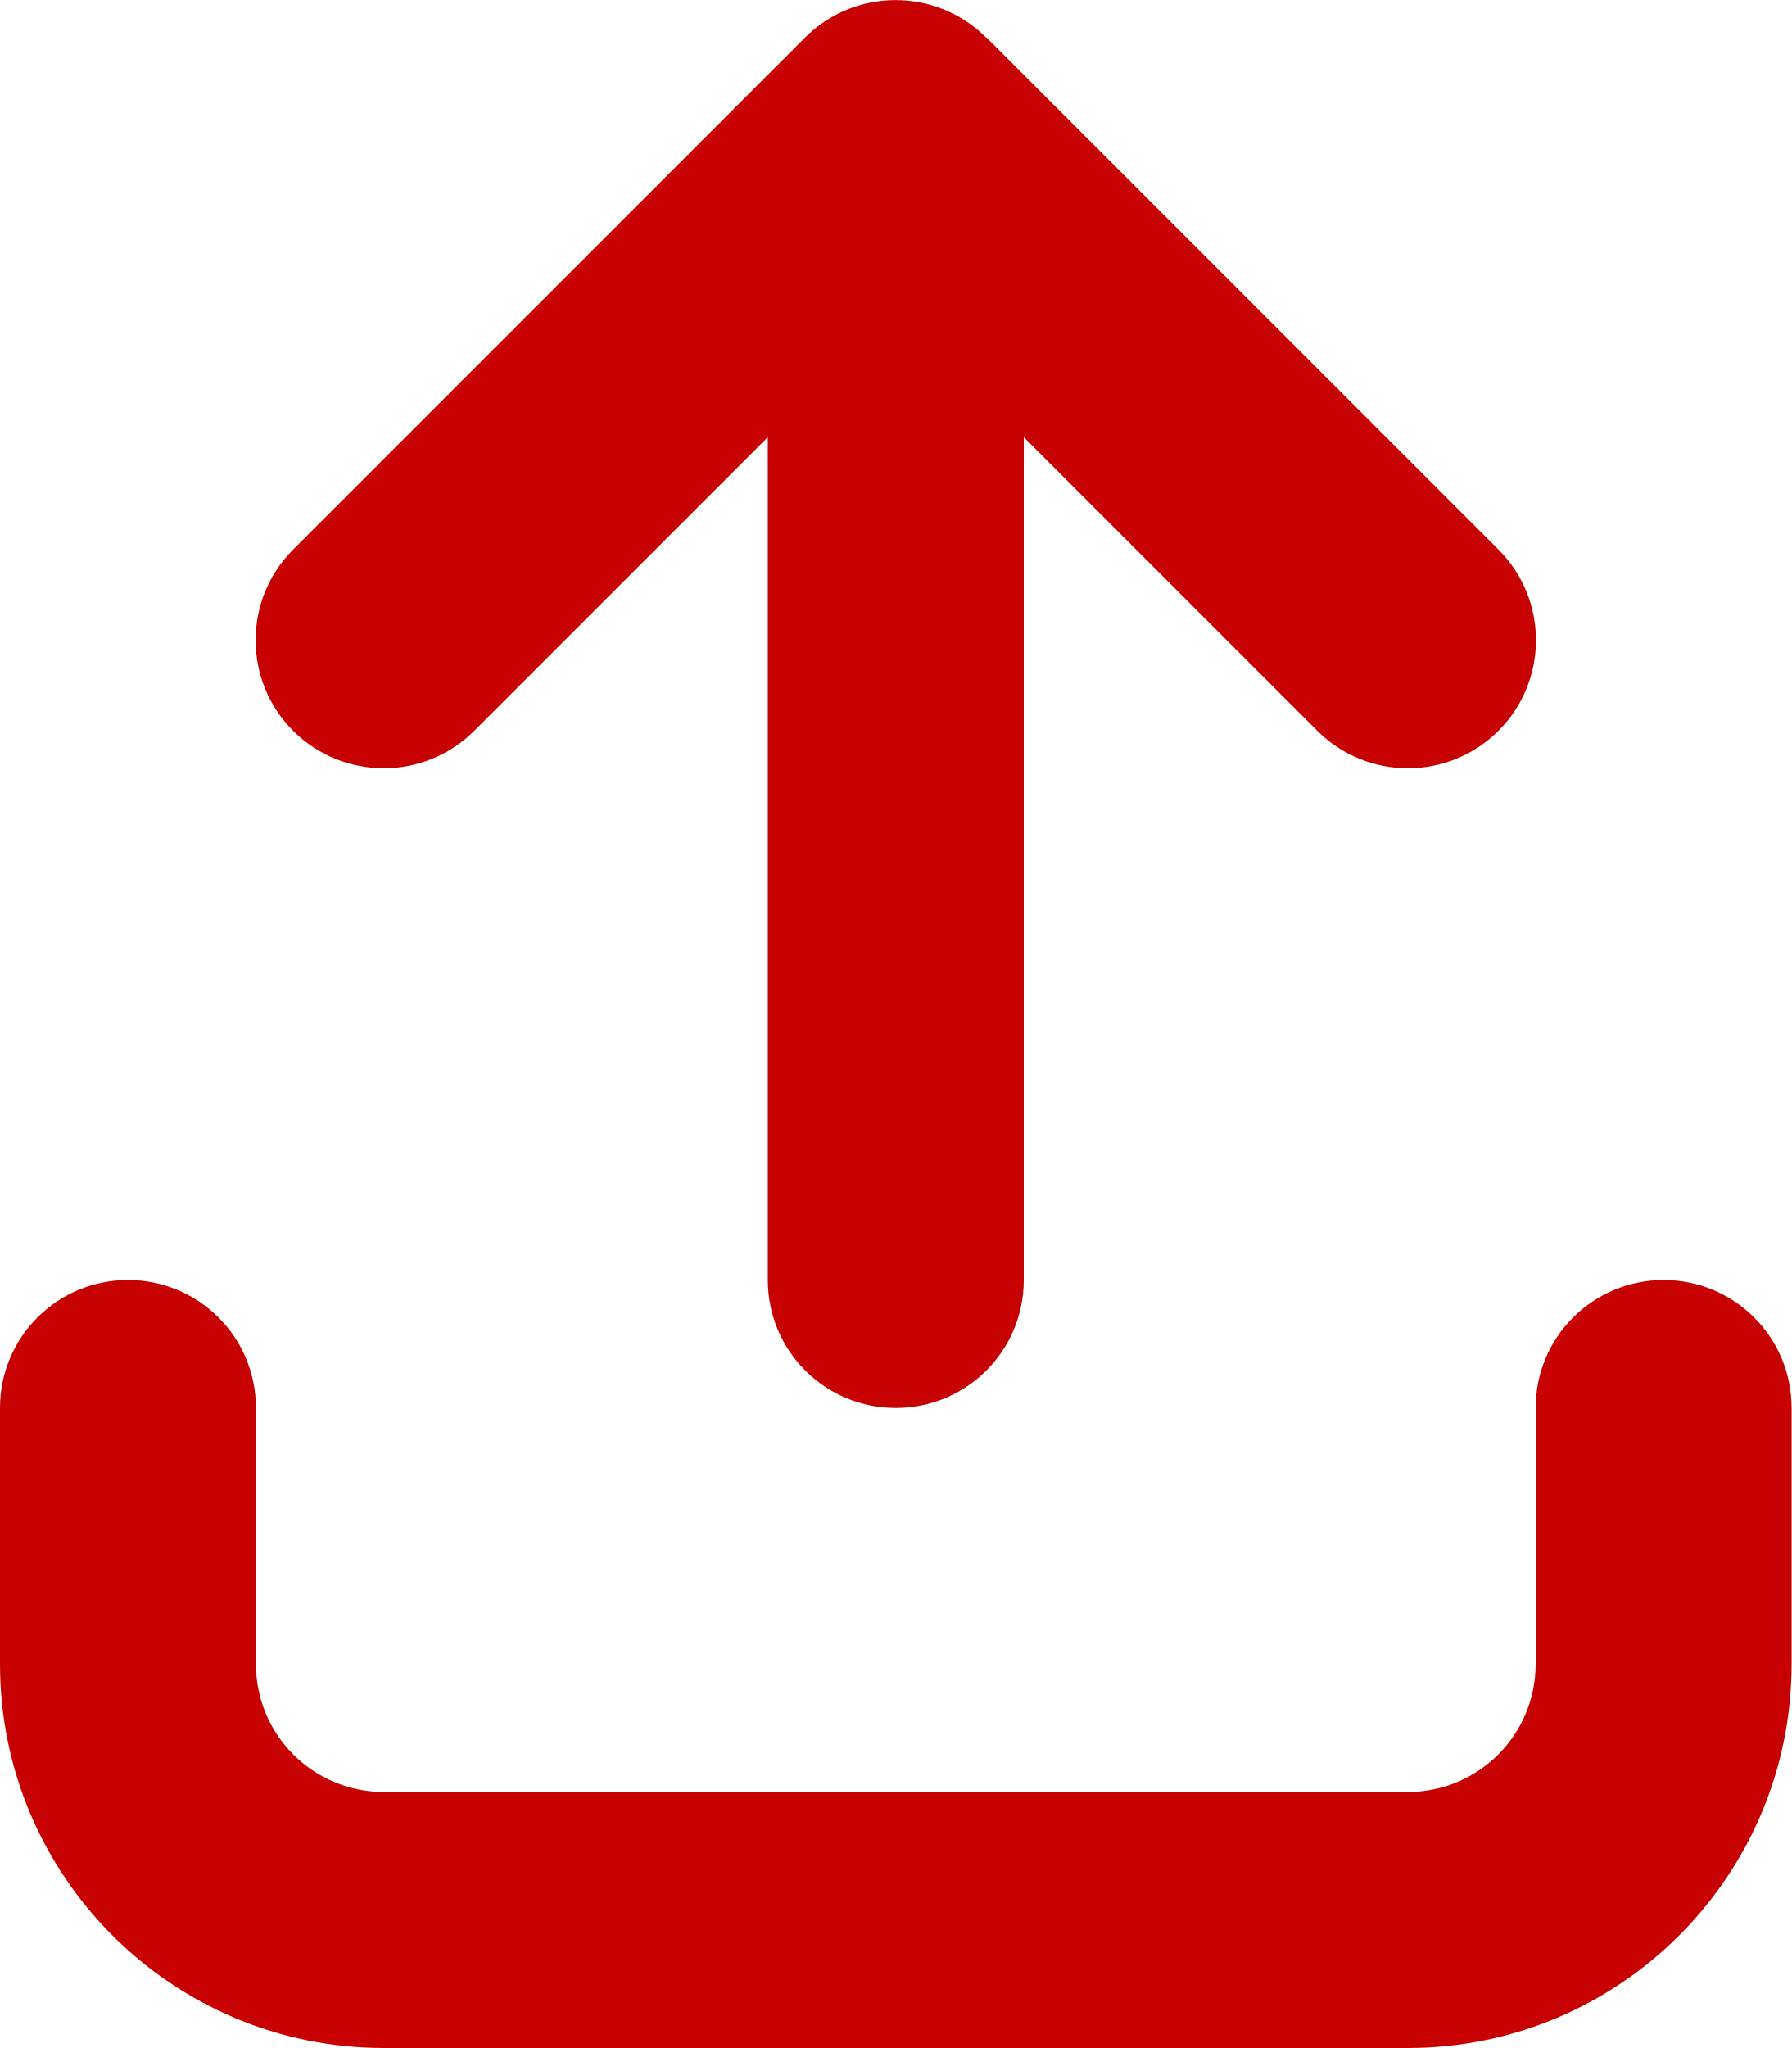
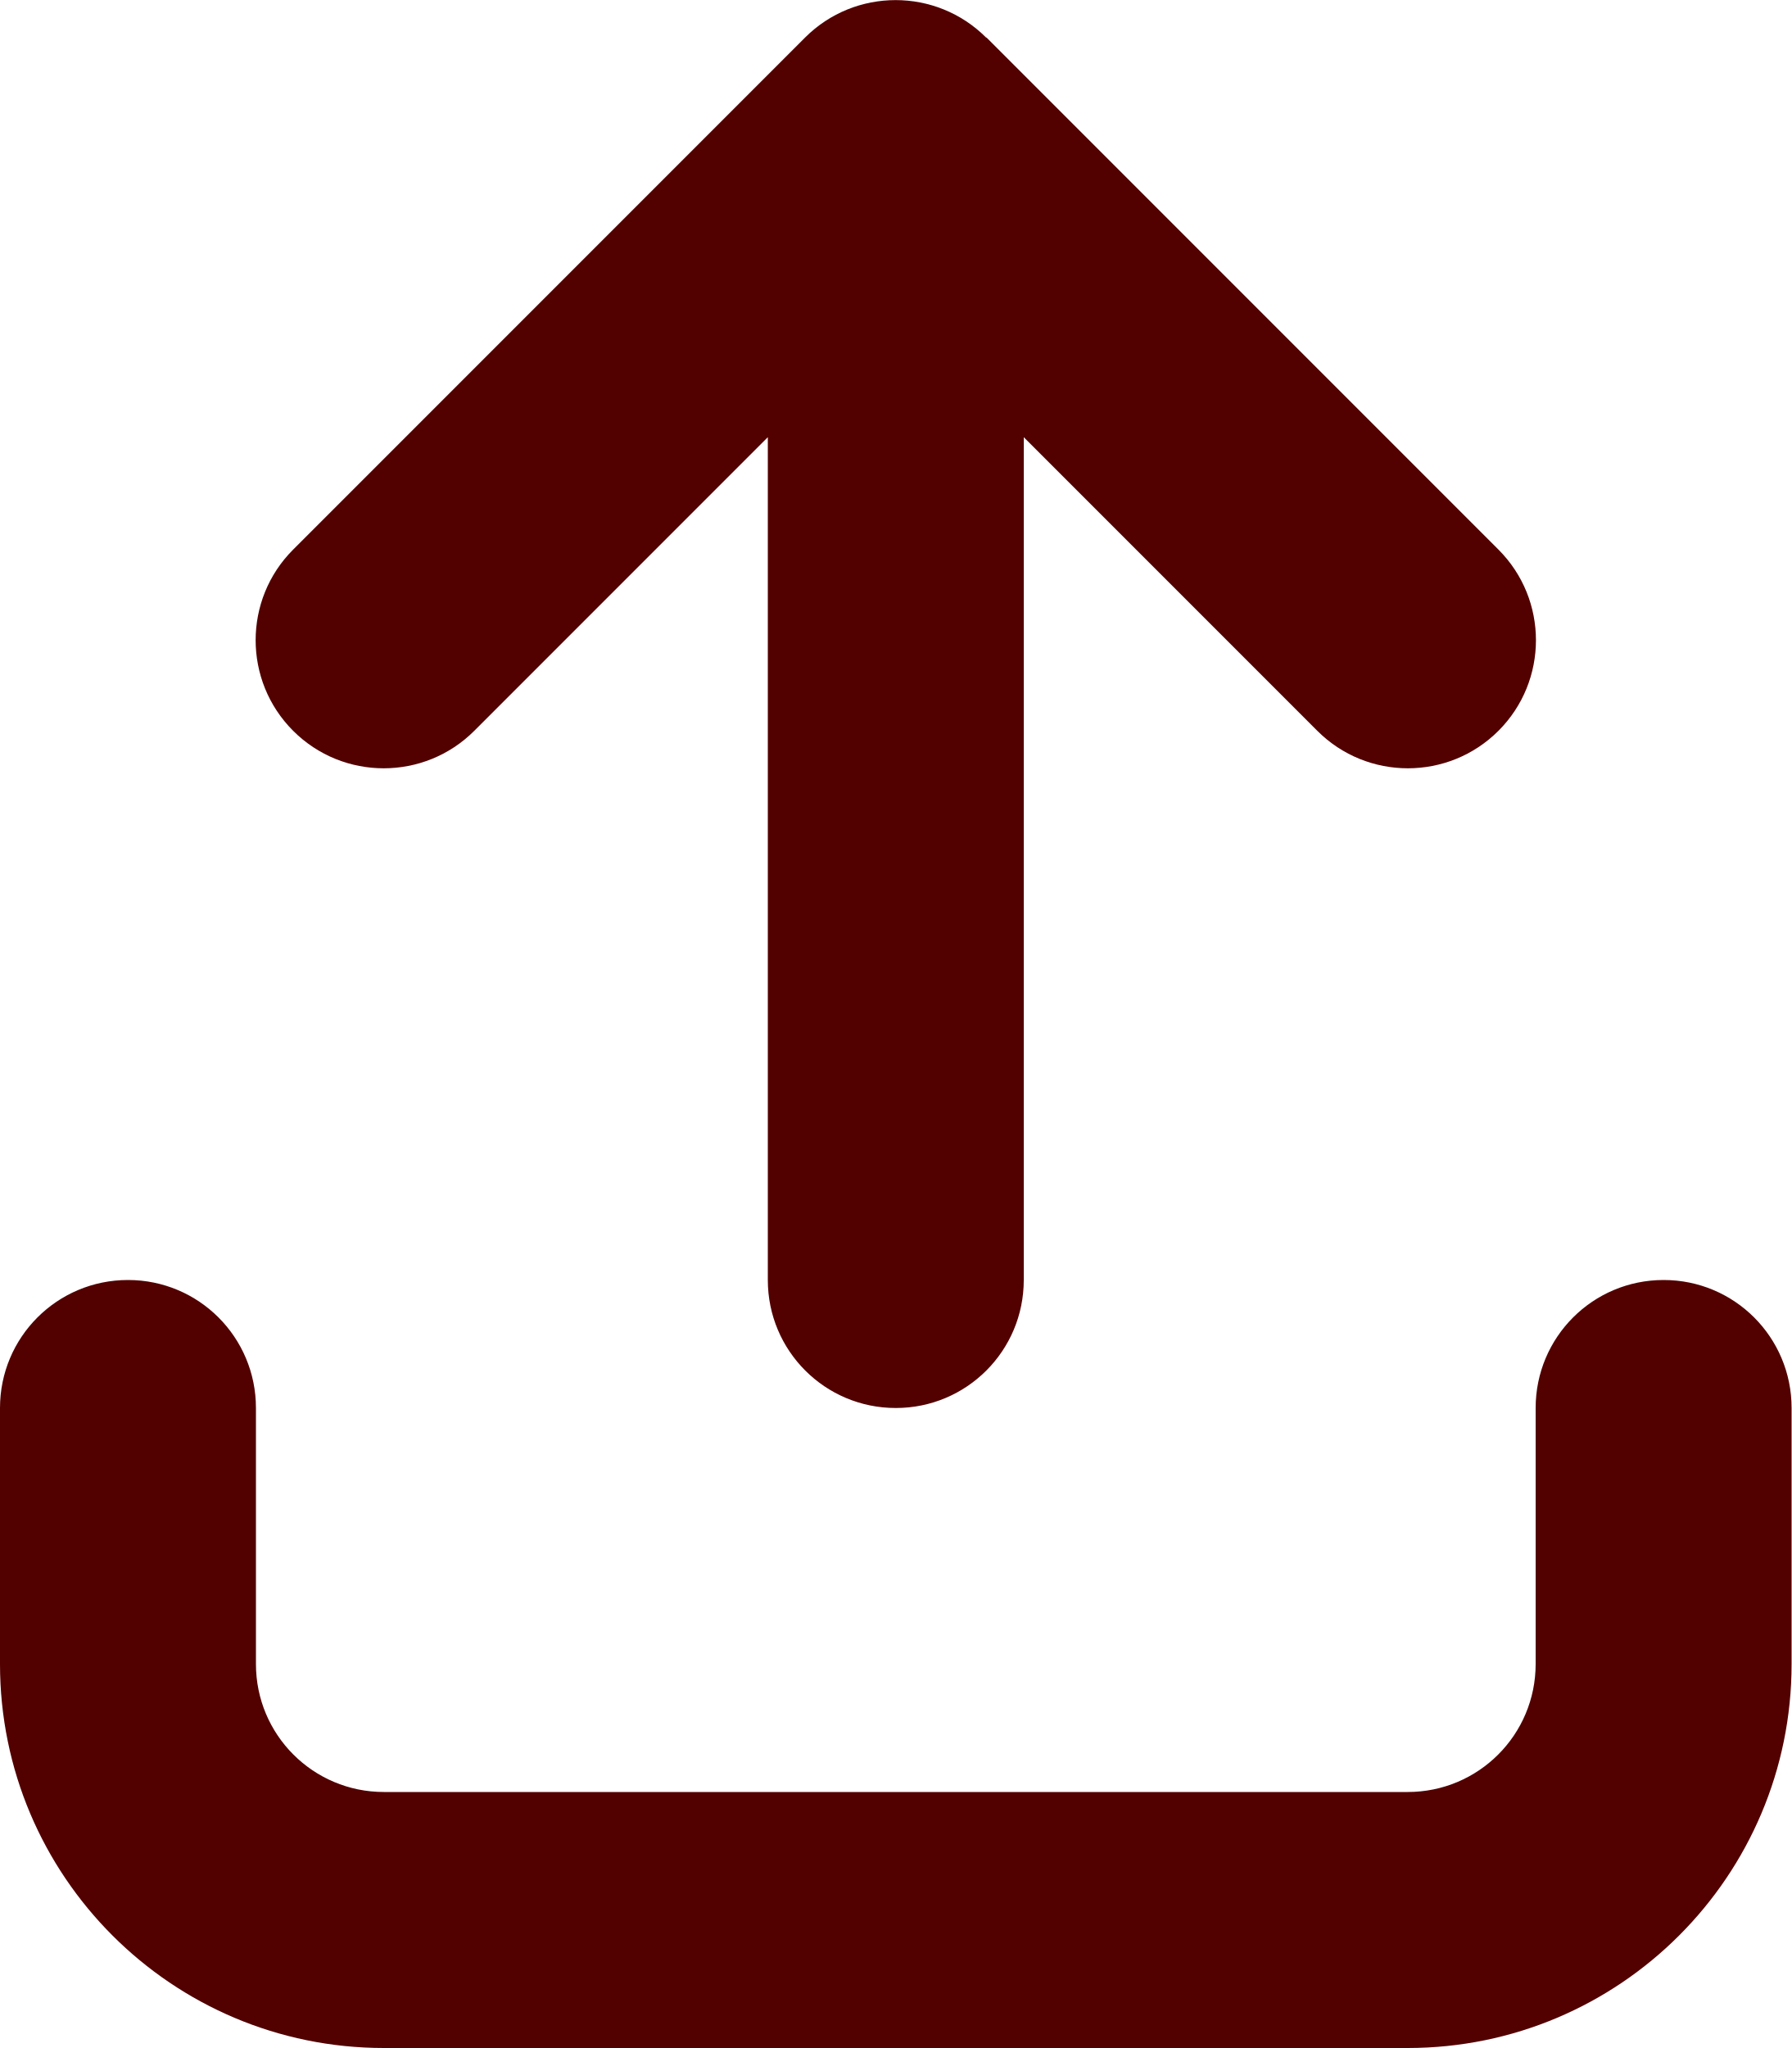
<svg xmlns="http://www.w3.org/2000/svg" viewBox="0 0 448 512">
-   <path fill="#c70101" d="M246.6 9.4c-12.5-12.5-32.8-12.5-45.3 0l-128 128c-12.5 12.5-12.5 32.8 0 45.3s32.8 12.5 45.3 0L192 109.3V320c0 17.7 14.3 32 32 32s32-14.3 32-32V109.3l73.4 73.4c12.5 12.5 32.8 12.5 45.3 0s12.5-32.8 0-45.3l-128-128zM64 352c0-17.7-14.3-32-32-32s-32 14.3-32 32v64c0 53 43 96 96 96H352c53 0 96-43 96-96V352c0-17.7-14.3-32-32-32s-32 14.3-32 32v64c0 17.7-14.3 32-32 32H96c-17.7 0-32-14.3-32-32V352z" />
+   <path fill="#520000" d="M246.6 9.4c-12.5-12.5-32.8-12.5-45.3 0l-128 128c-12.5 12.5-12.5 32.8 0 45.3s32.8 12.5 45.3 0L192 109.3V320c0 17.7 14.3 32 32 32s32-14.3 32-32V109.3l73.4 73.4c12.5 12.5 32.8 12.5 45.3 0s12.5-32.8 0-45.3l-128-128zM64 352c0-17.7-14.3-32-32-32s-32 14.3-32 32v64c0 53 43 96 96 96H352c53 0 96-43 96-96V352c0-17.7-14.3-32-32-32s-32 14.3-32 32v64c0 17.7-14.3 32-32 32H96c-17.7 0-32-14.3-32-32V352z" />
</svg>
